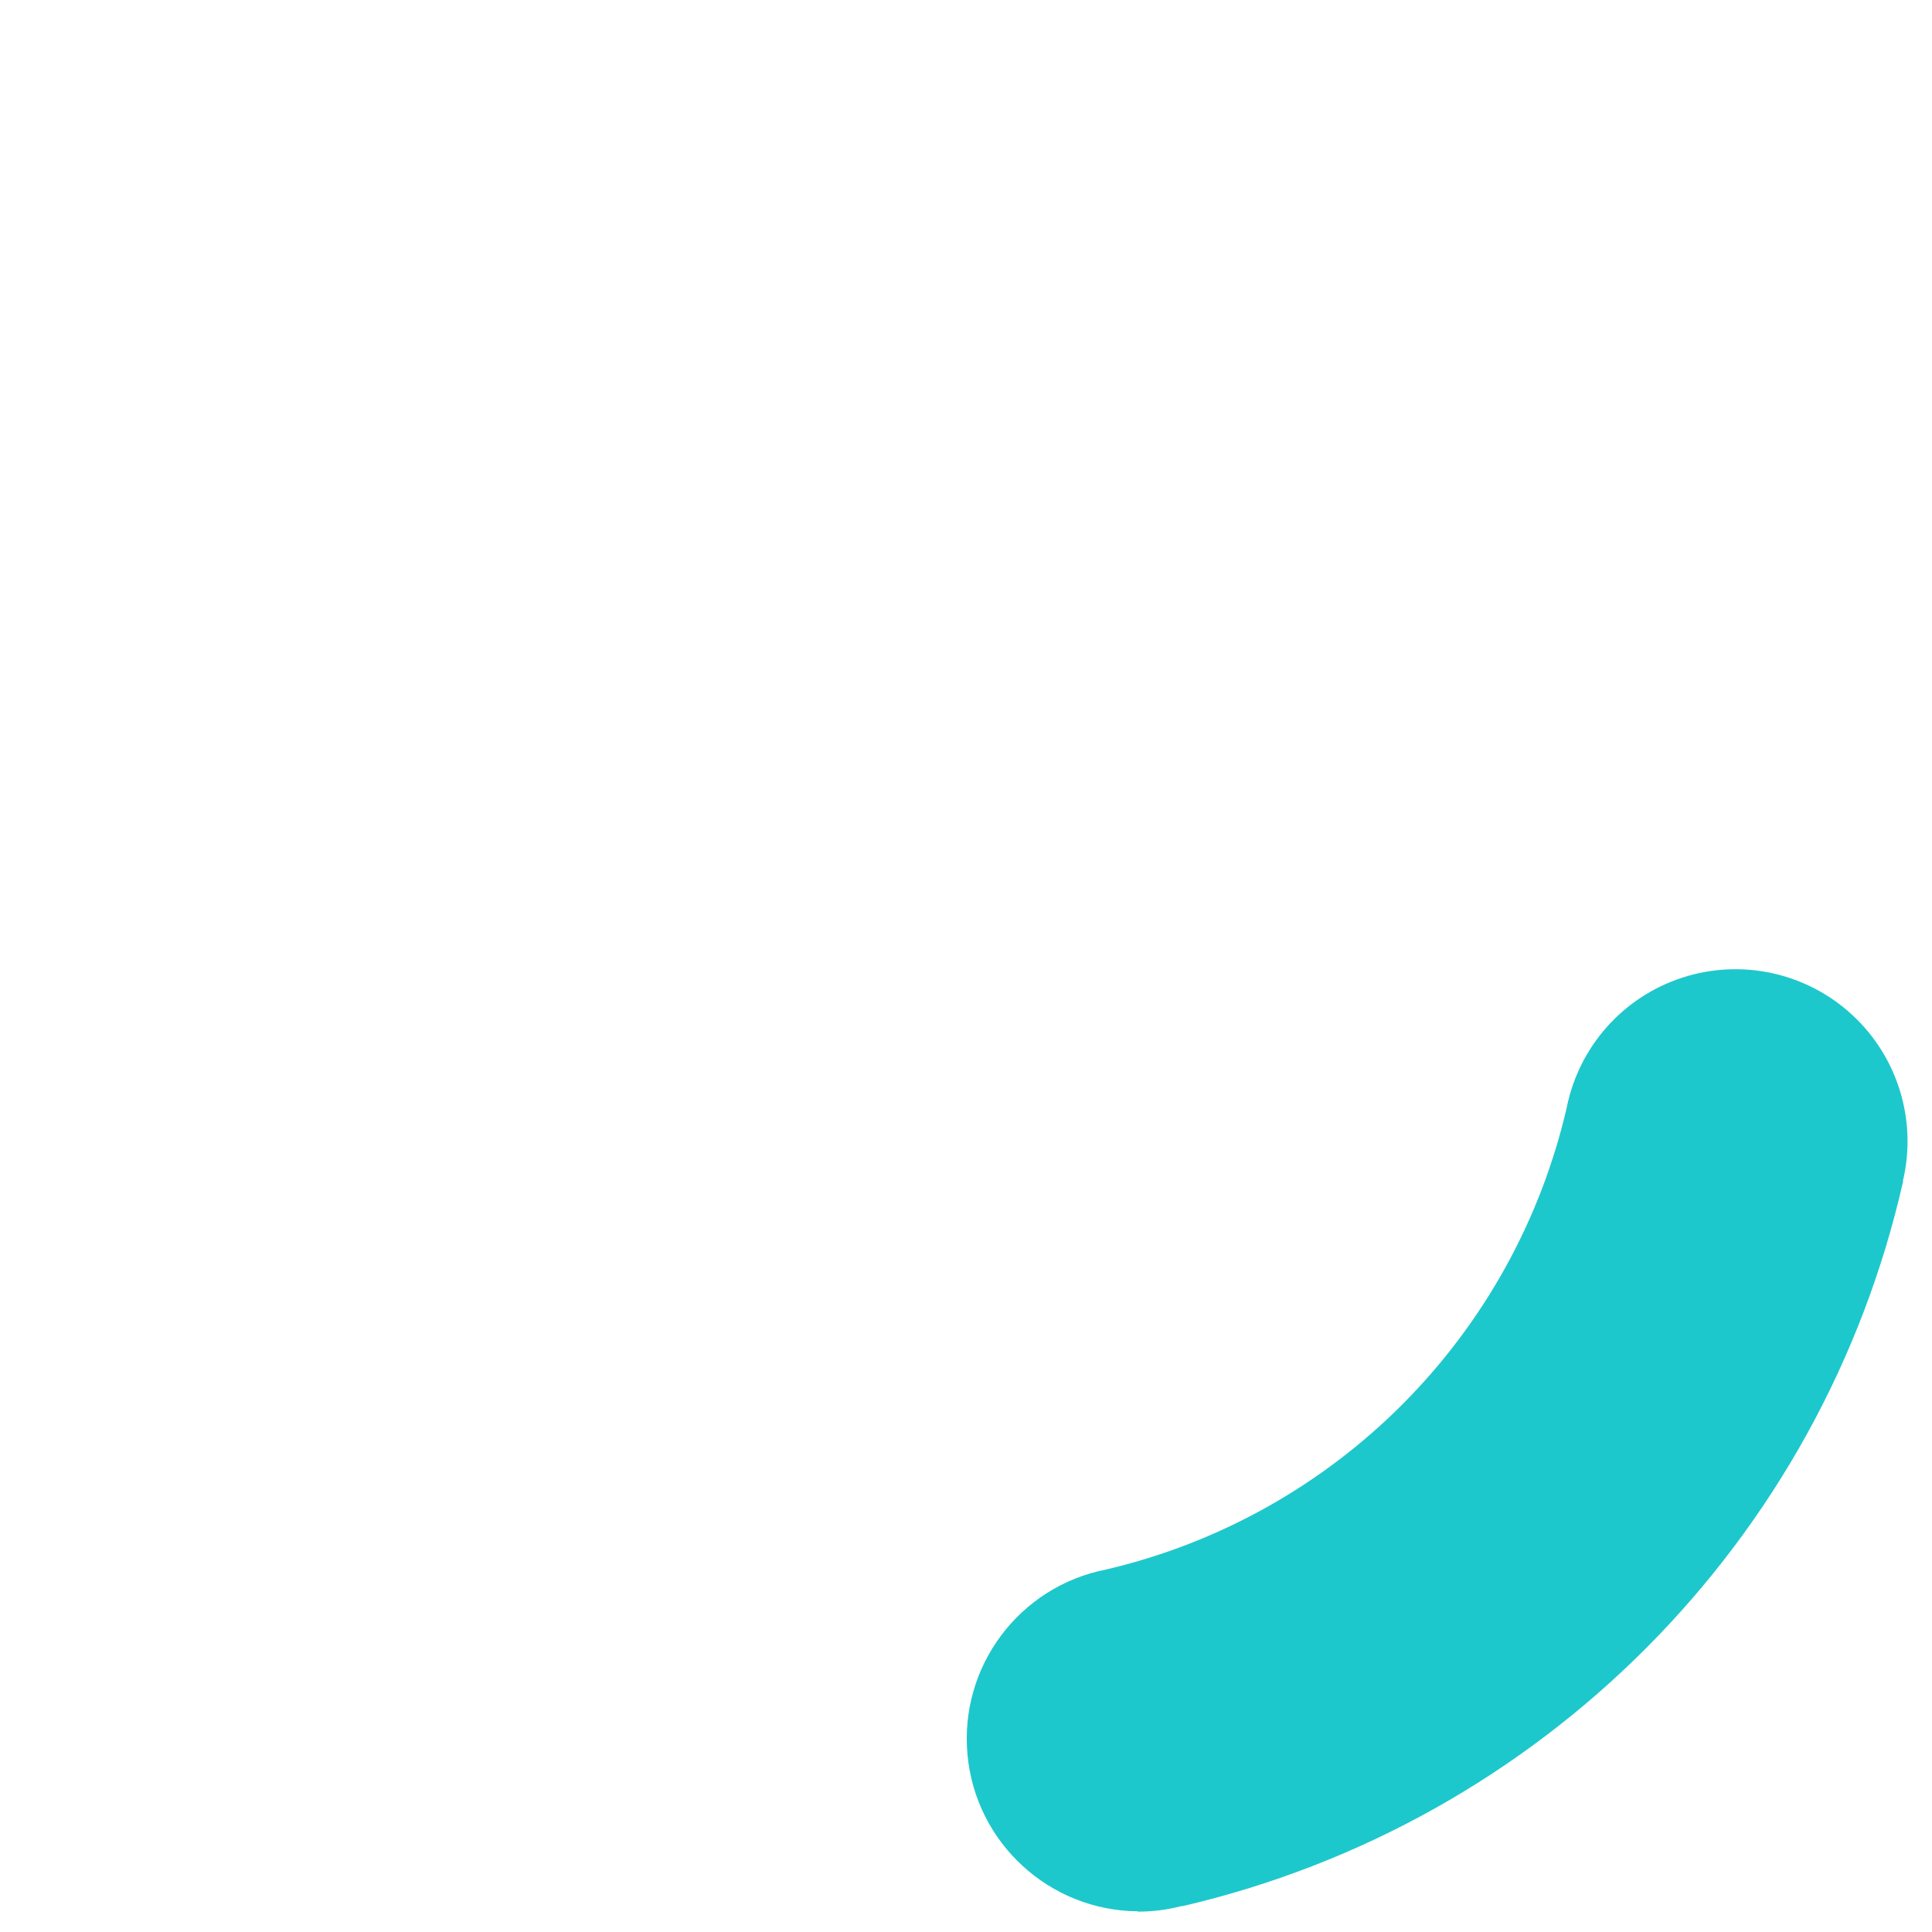
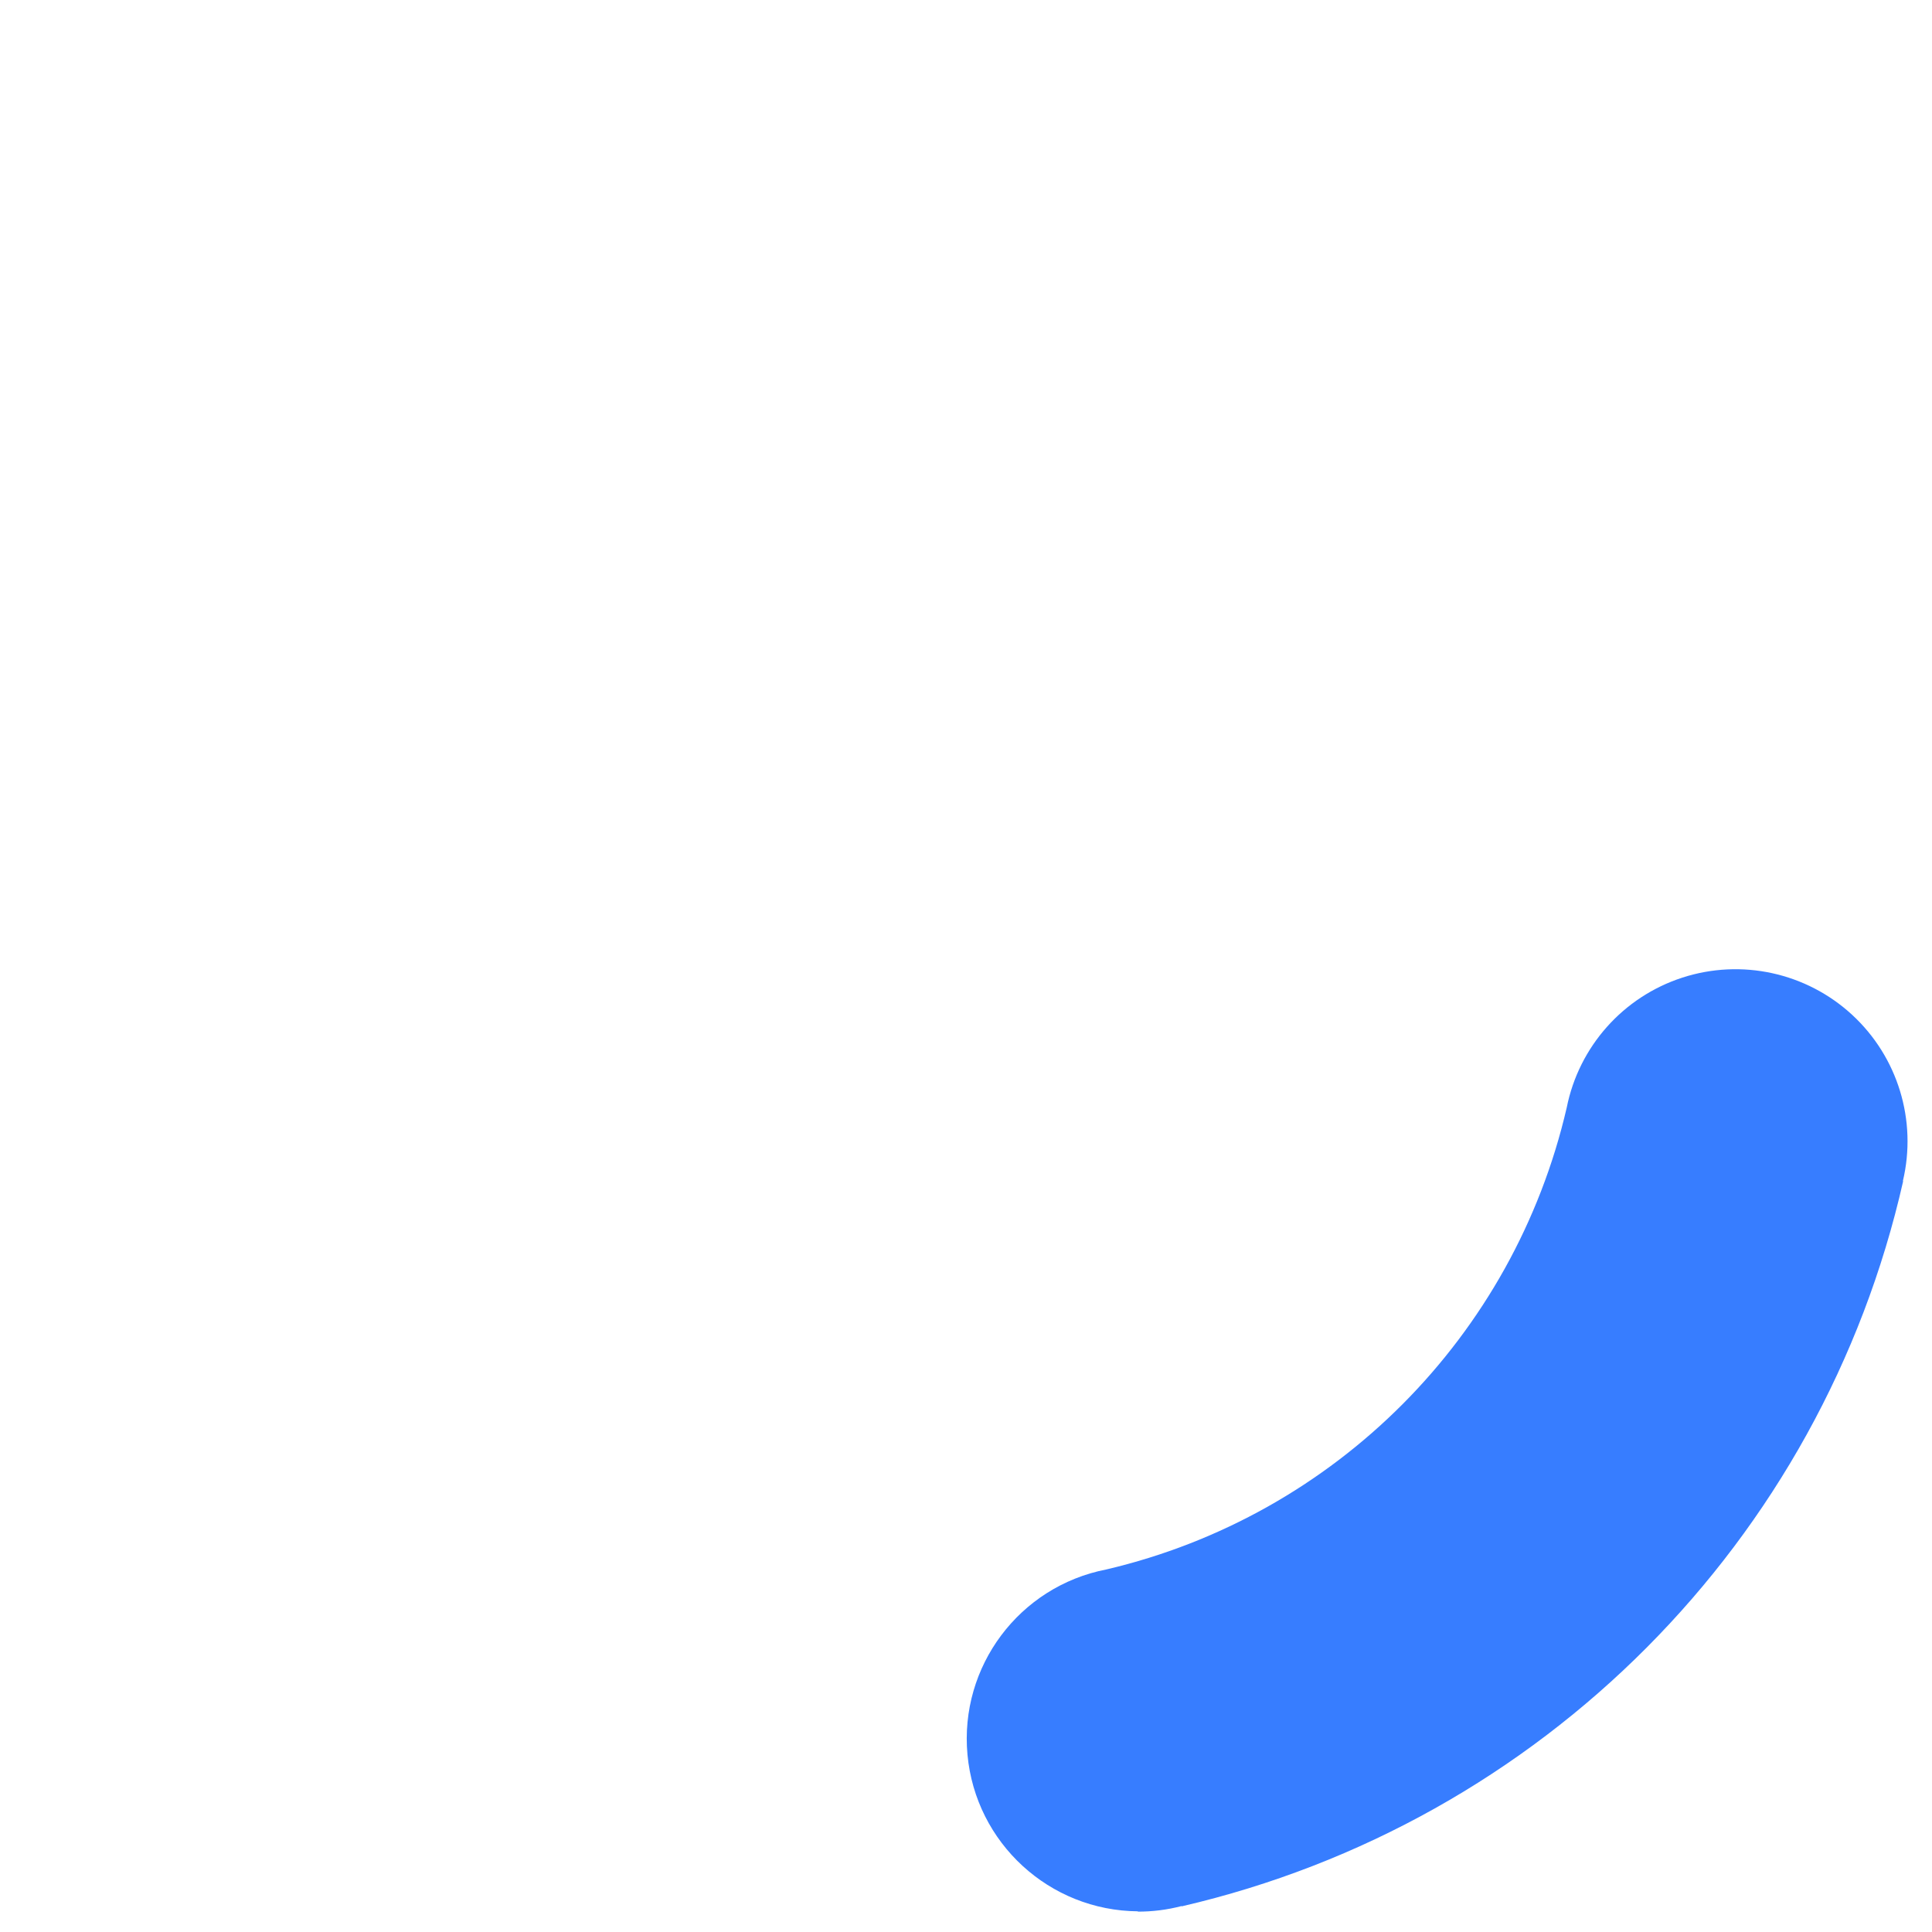
<svg xmlns="http://www.w3.org/2000/svg" version="1.0" width="34px" height="34px" viewBox="0 0 128 128" xml:space="preserve">
  <style type="text/css">
-   .circle-preloader-0{fill:#1dc8cc;}
+   .circle-preloader-0{fill:#377DFF;}
</style>
  <g>
    <path class="circle-preloader-0" d="M75.4 126.63a11.43 11.43 0 0 1-2.1-22.65 40.9 40.9 0 0 0 30.5-30.6 11.4 11.4 0 1 1 22.27 4.87h.02a63.77 63.77 0 0 1-47.8 48.05v-.02a11.38 11.38 0 0 1-2.93.37z" />
    <animateTransform attributeName="transform" type="rotate" from="0 64 64" to="360 64 64" dur="800ms" repeatCount="indefinite" />
  </g>
</svg>
